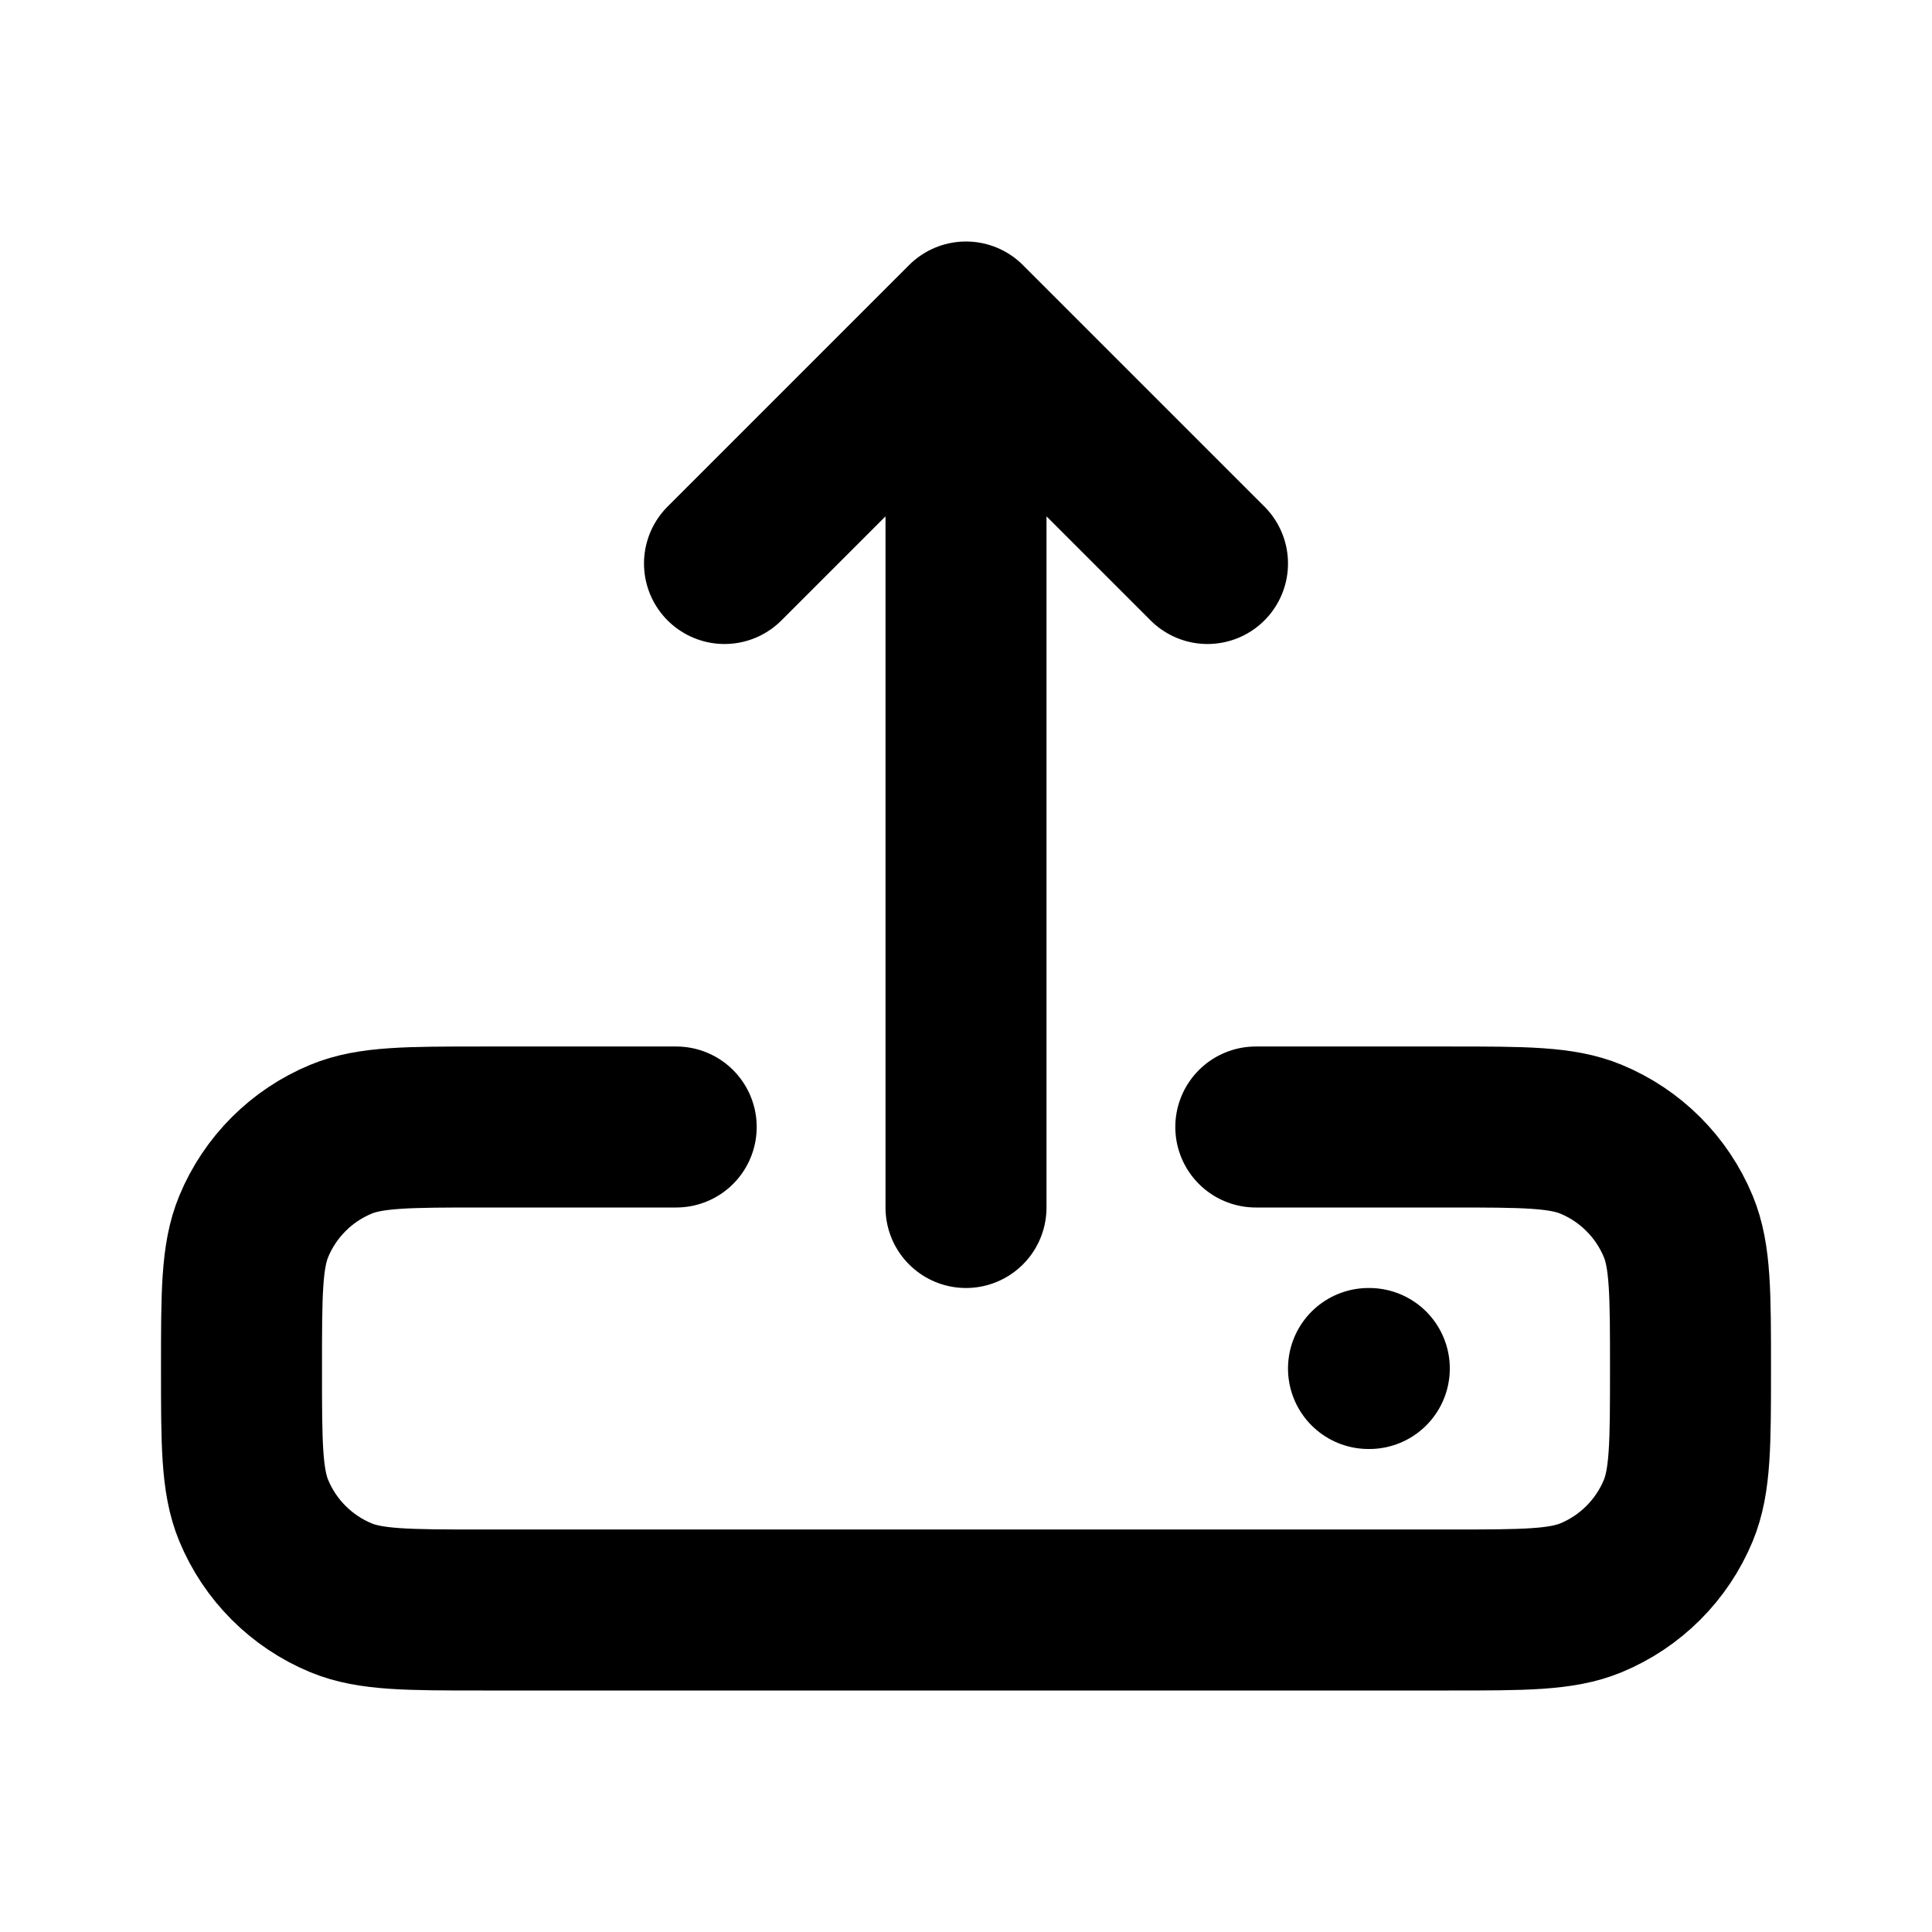
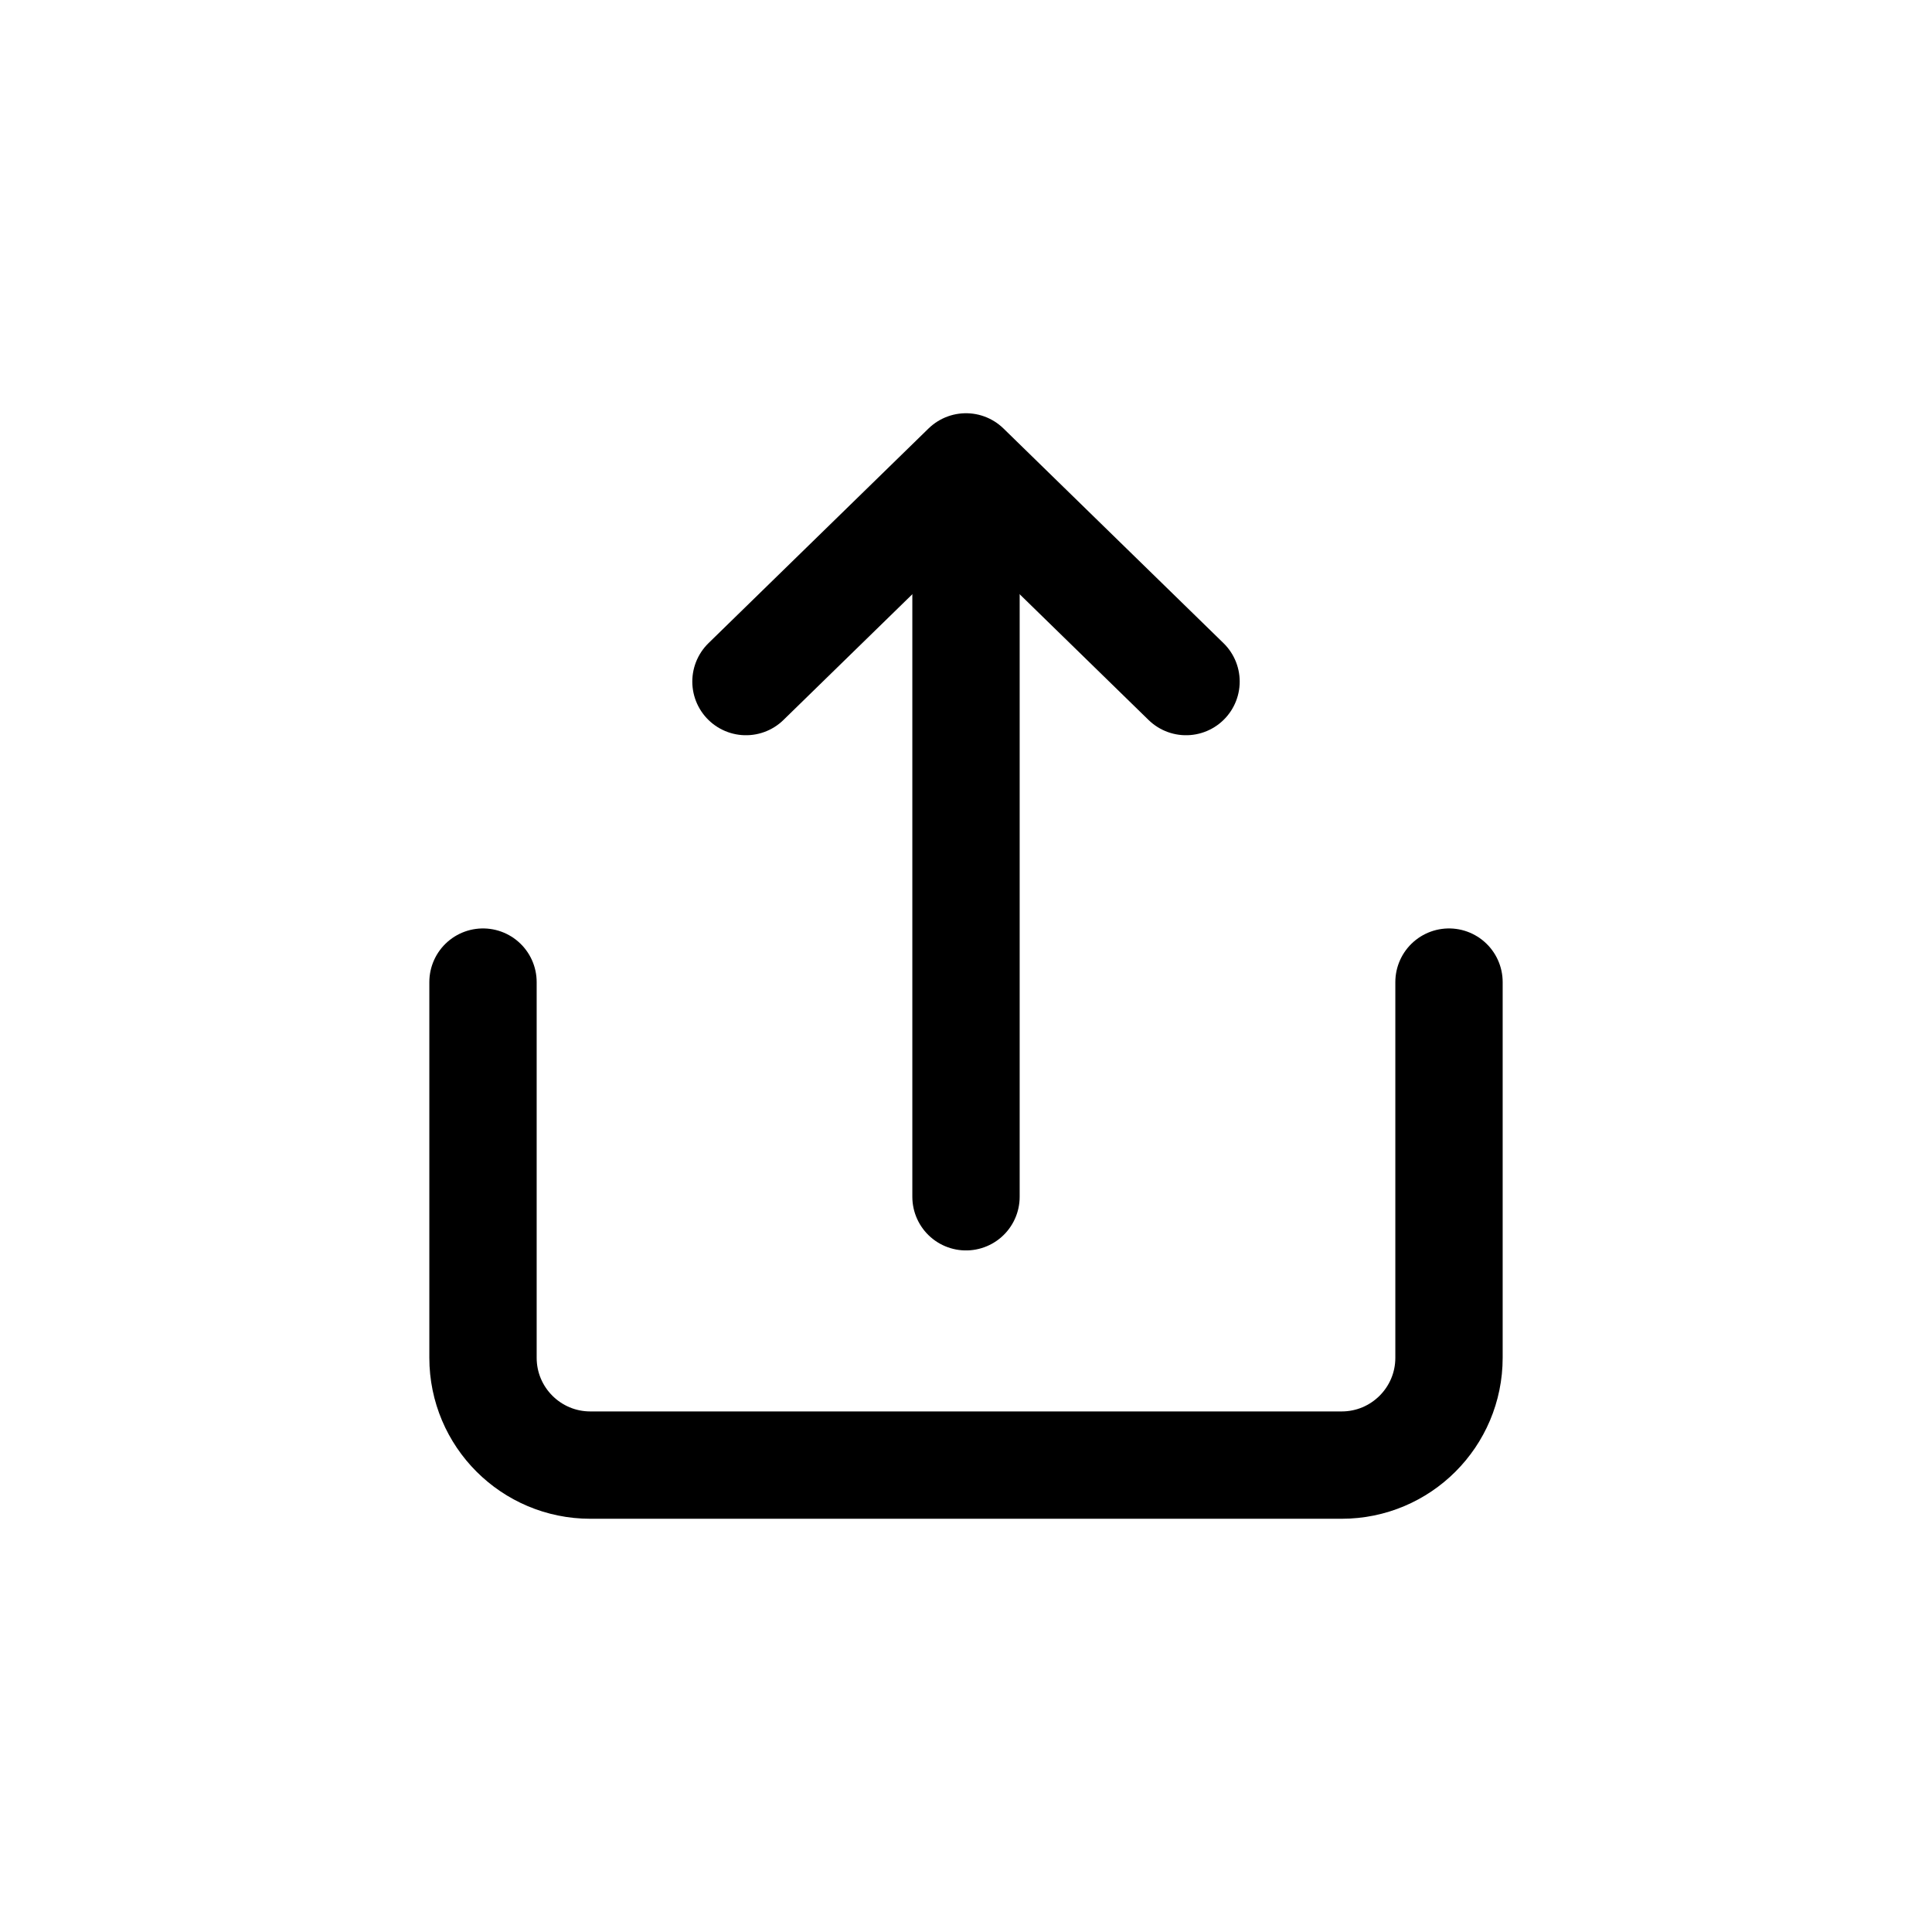
- <svg xmlns="http://www.w3.org/2000/svg" width="800px" height="800px" viewBox="0 0 24 24" fill="none">
-   <path d="M17 17H17.01M15.6 14H18C18.932 14 19.398 14 19.765 14.152C20.255 14.355 20.645 14.745 20.848 15.235C21 15.602 21 16.068 21 17C21 17.932 21 18.398 20.848 18.765C20.645 19.255 20.255 19.645 19.765 19.848C19.398 20 18.932 20 18 20H6C5.068 20 4.602 20 4.235 19.848C3.745 19.645 3.355 19.255 3.152 18.765C3 18.398 3 17.932 3 17C3 16.068 3 15.602 3.152 15.235C3.355 14.745 3.745 14.355 4.235 14.152C4.602 14 5.068 14 6 14H8.4M12 15V4M12 4L15 7M12 4L9 7" stroke="#000000" stroke-width="2" stroke-linecap="round" stroke-linejoin="round" />
+ <svg xmlns="http://www.w3.org/2000/svg" width="800px" height="800px" viewBox="-6 -6 36.00 36.00" fill="#000000">
+   <g id="SVGRepo_bgCarrier" stroke-width="0" />
+   <g id="SVGRepo_tracerCarrier" stroke-linecap="round" stroke-linejoin="round" />
+   <g id="SVGRepo_iconCarrier">
+     <g id="Complete">
+       <g id="upload">
+         <g>
+           <path d="M3,12.3v7a2,2,0,0,0,2,2H19a2,2,0,0,0,2-2v-7" fill="none" stroke="#000000" stroke-linecap="round" stroke-linejoin="round" stroke-width="2" />
+           <g>
+             <polyline data-name="Right" fill="none" id="Right-2" points="7.9 6.7 12 2.7 16.1 6.7" stroke="#000000" stroke-linecap="round" stroke-linejoin="round" stroke-width="2" />
+             <line fill="none" stroke="#000000" stroke-linecap="round" stroke-linejoin="round" stroke-width="2" x1="12" x2="12" y1="16.3" y2="4.8" />
+           </g>
+         </g>
+       </g>
+     </g>
+   </g>
</svg>
